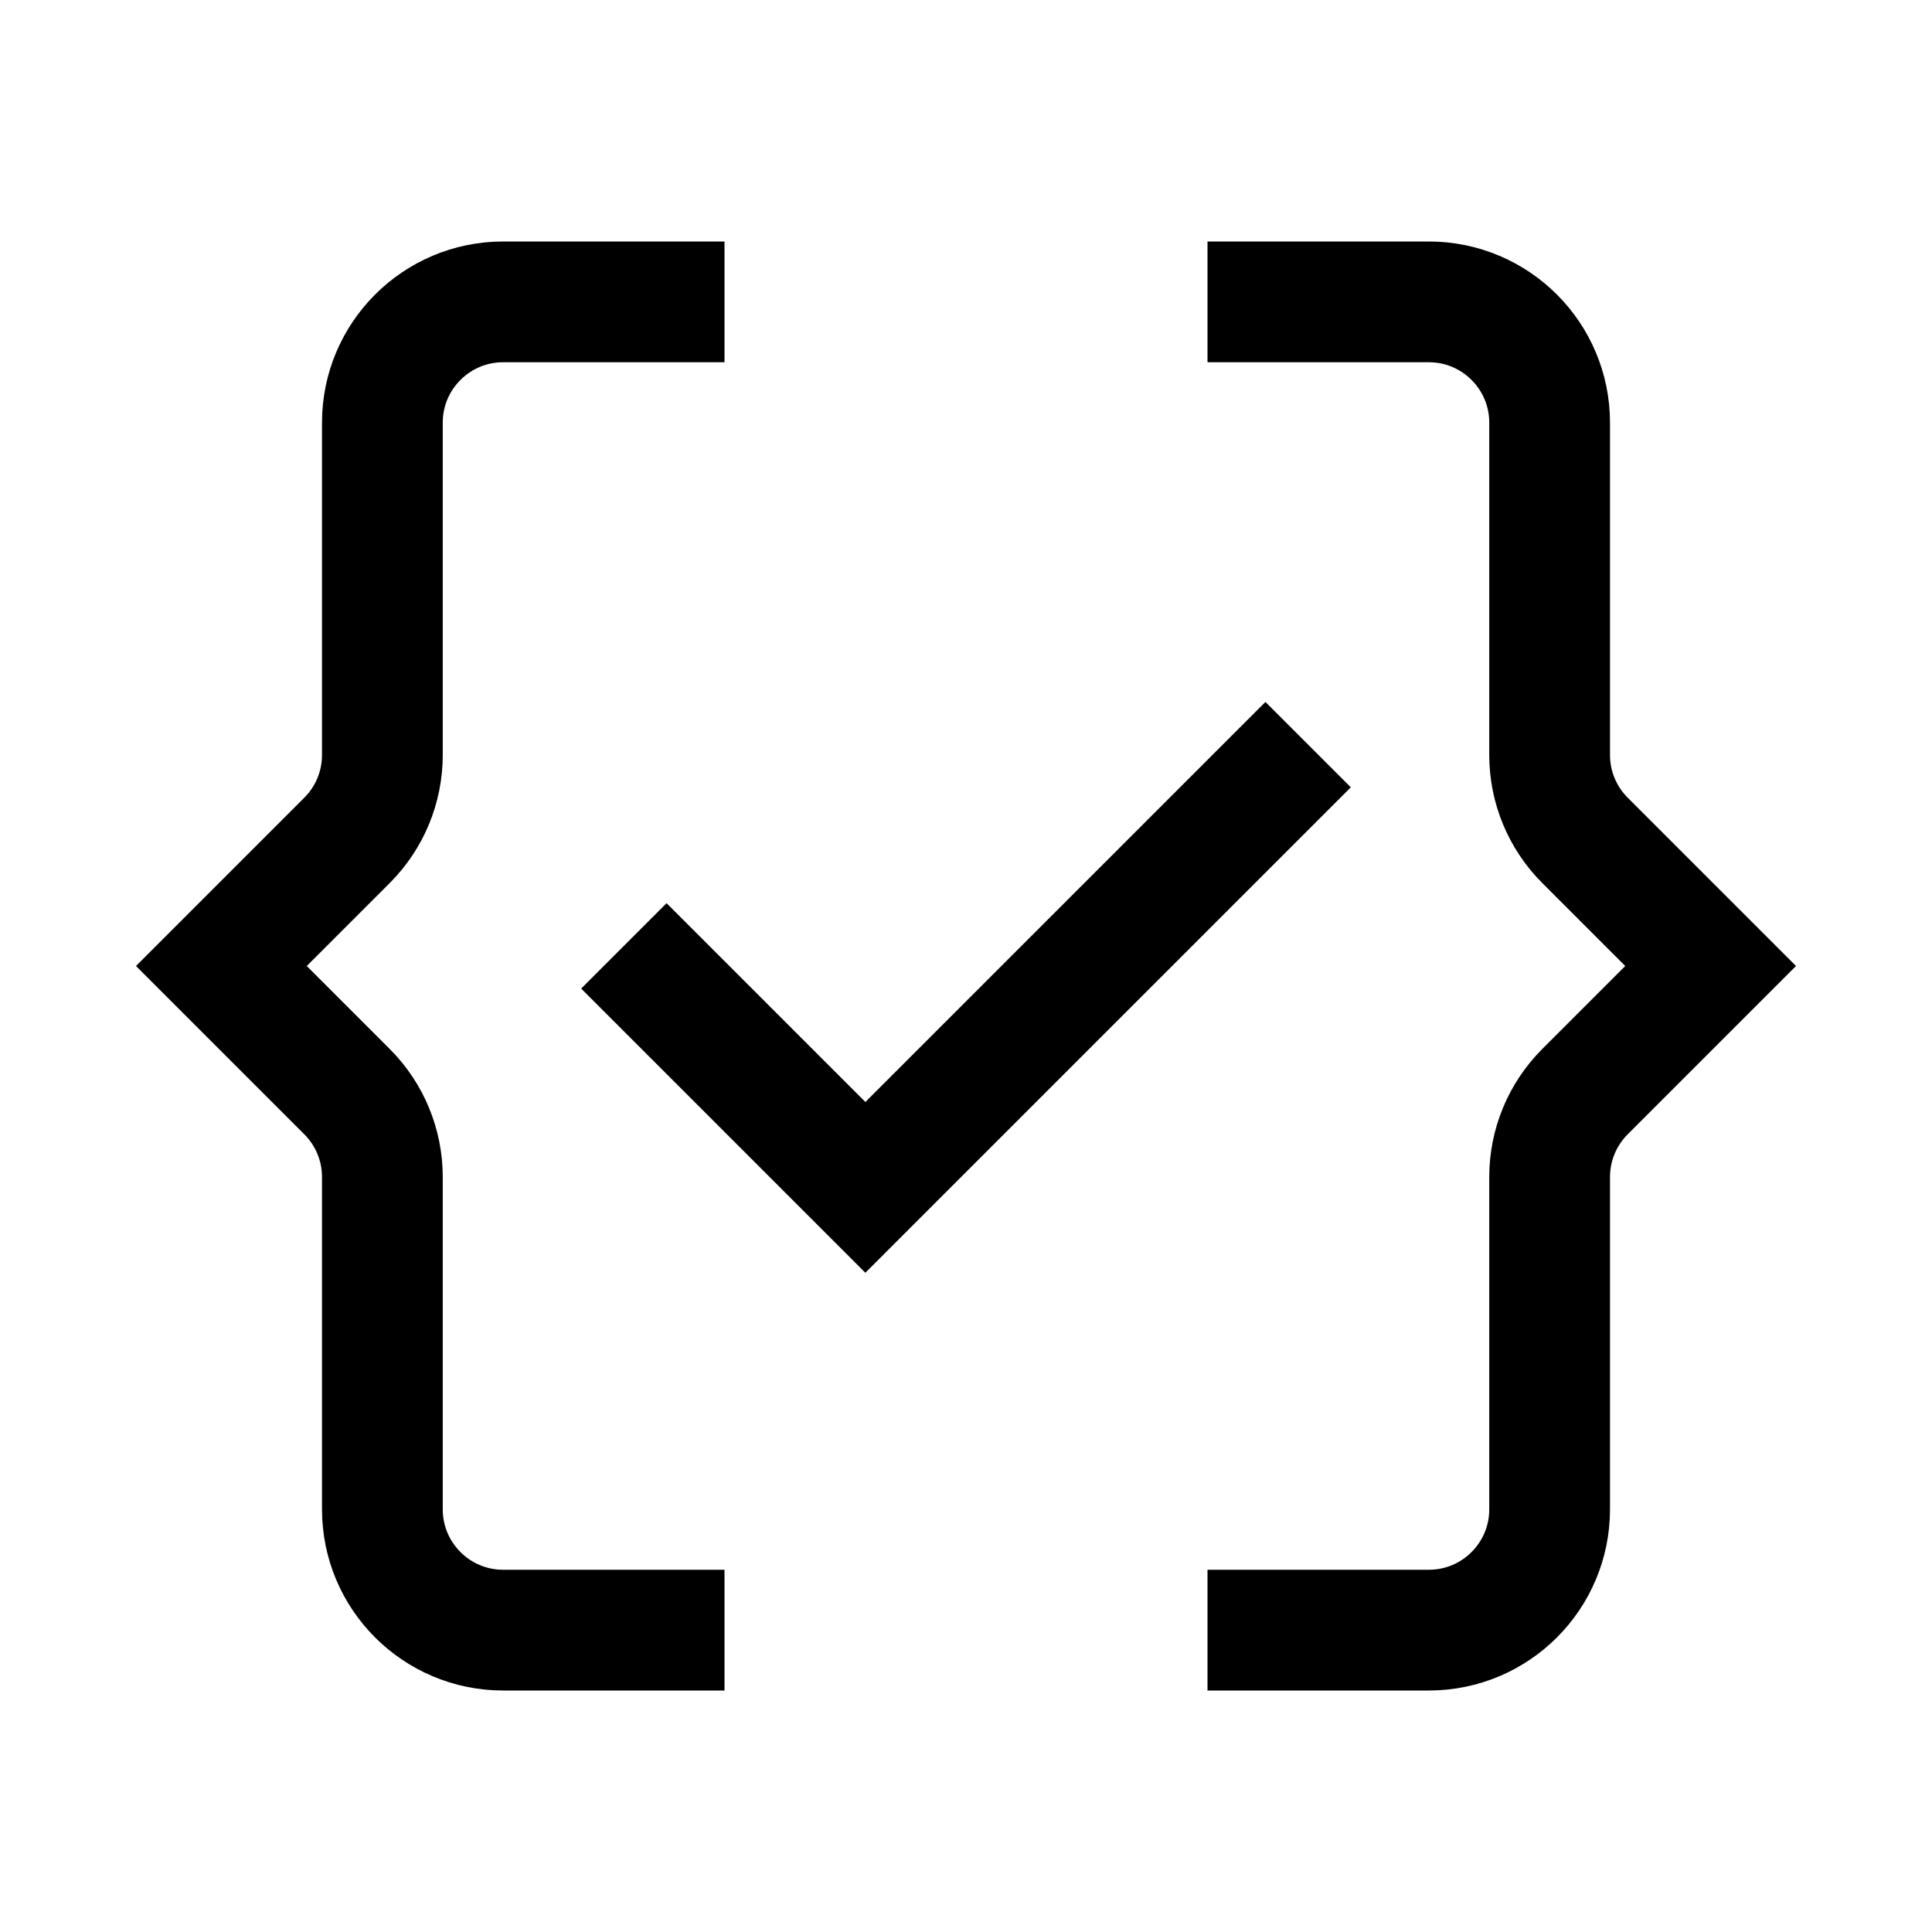
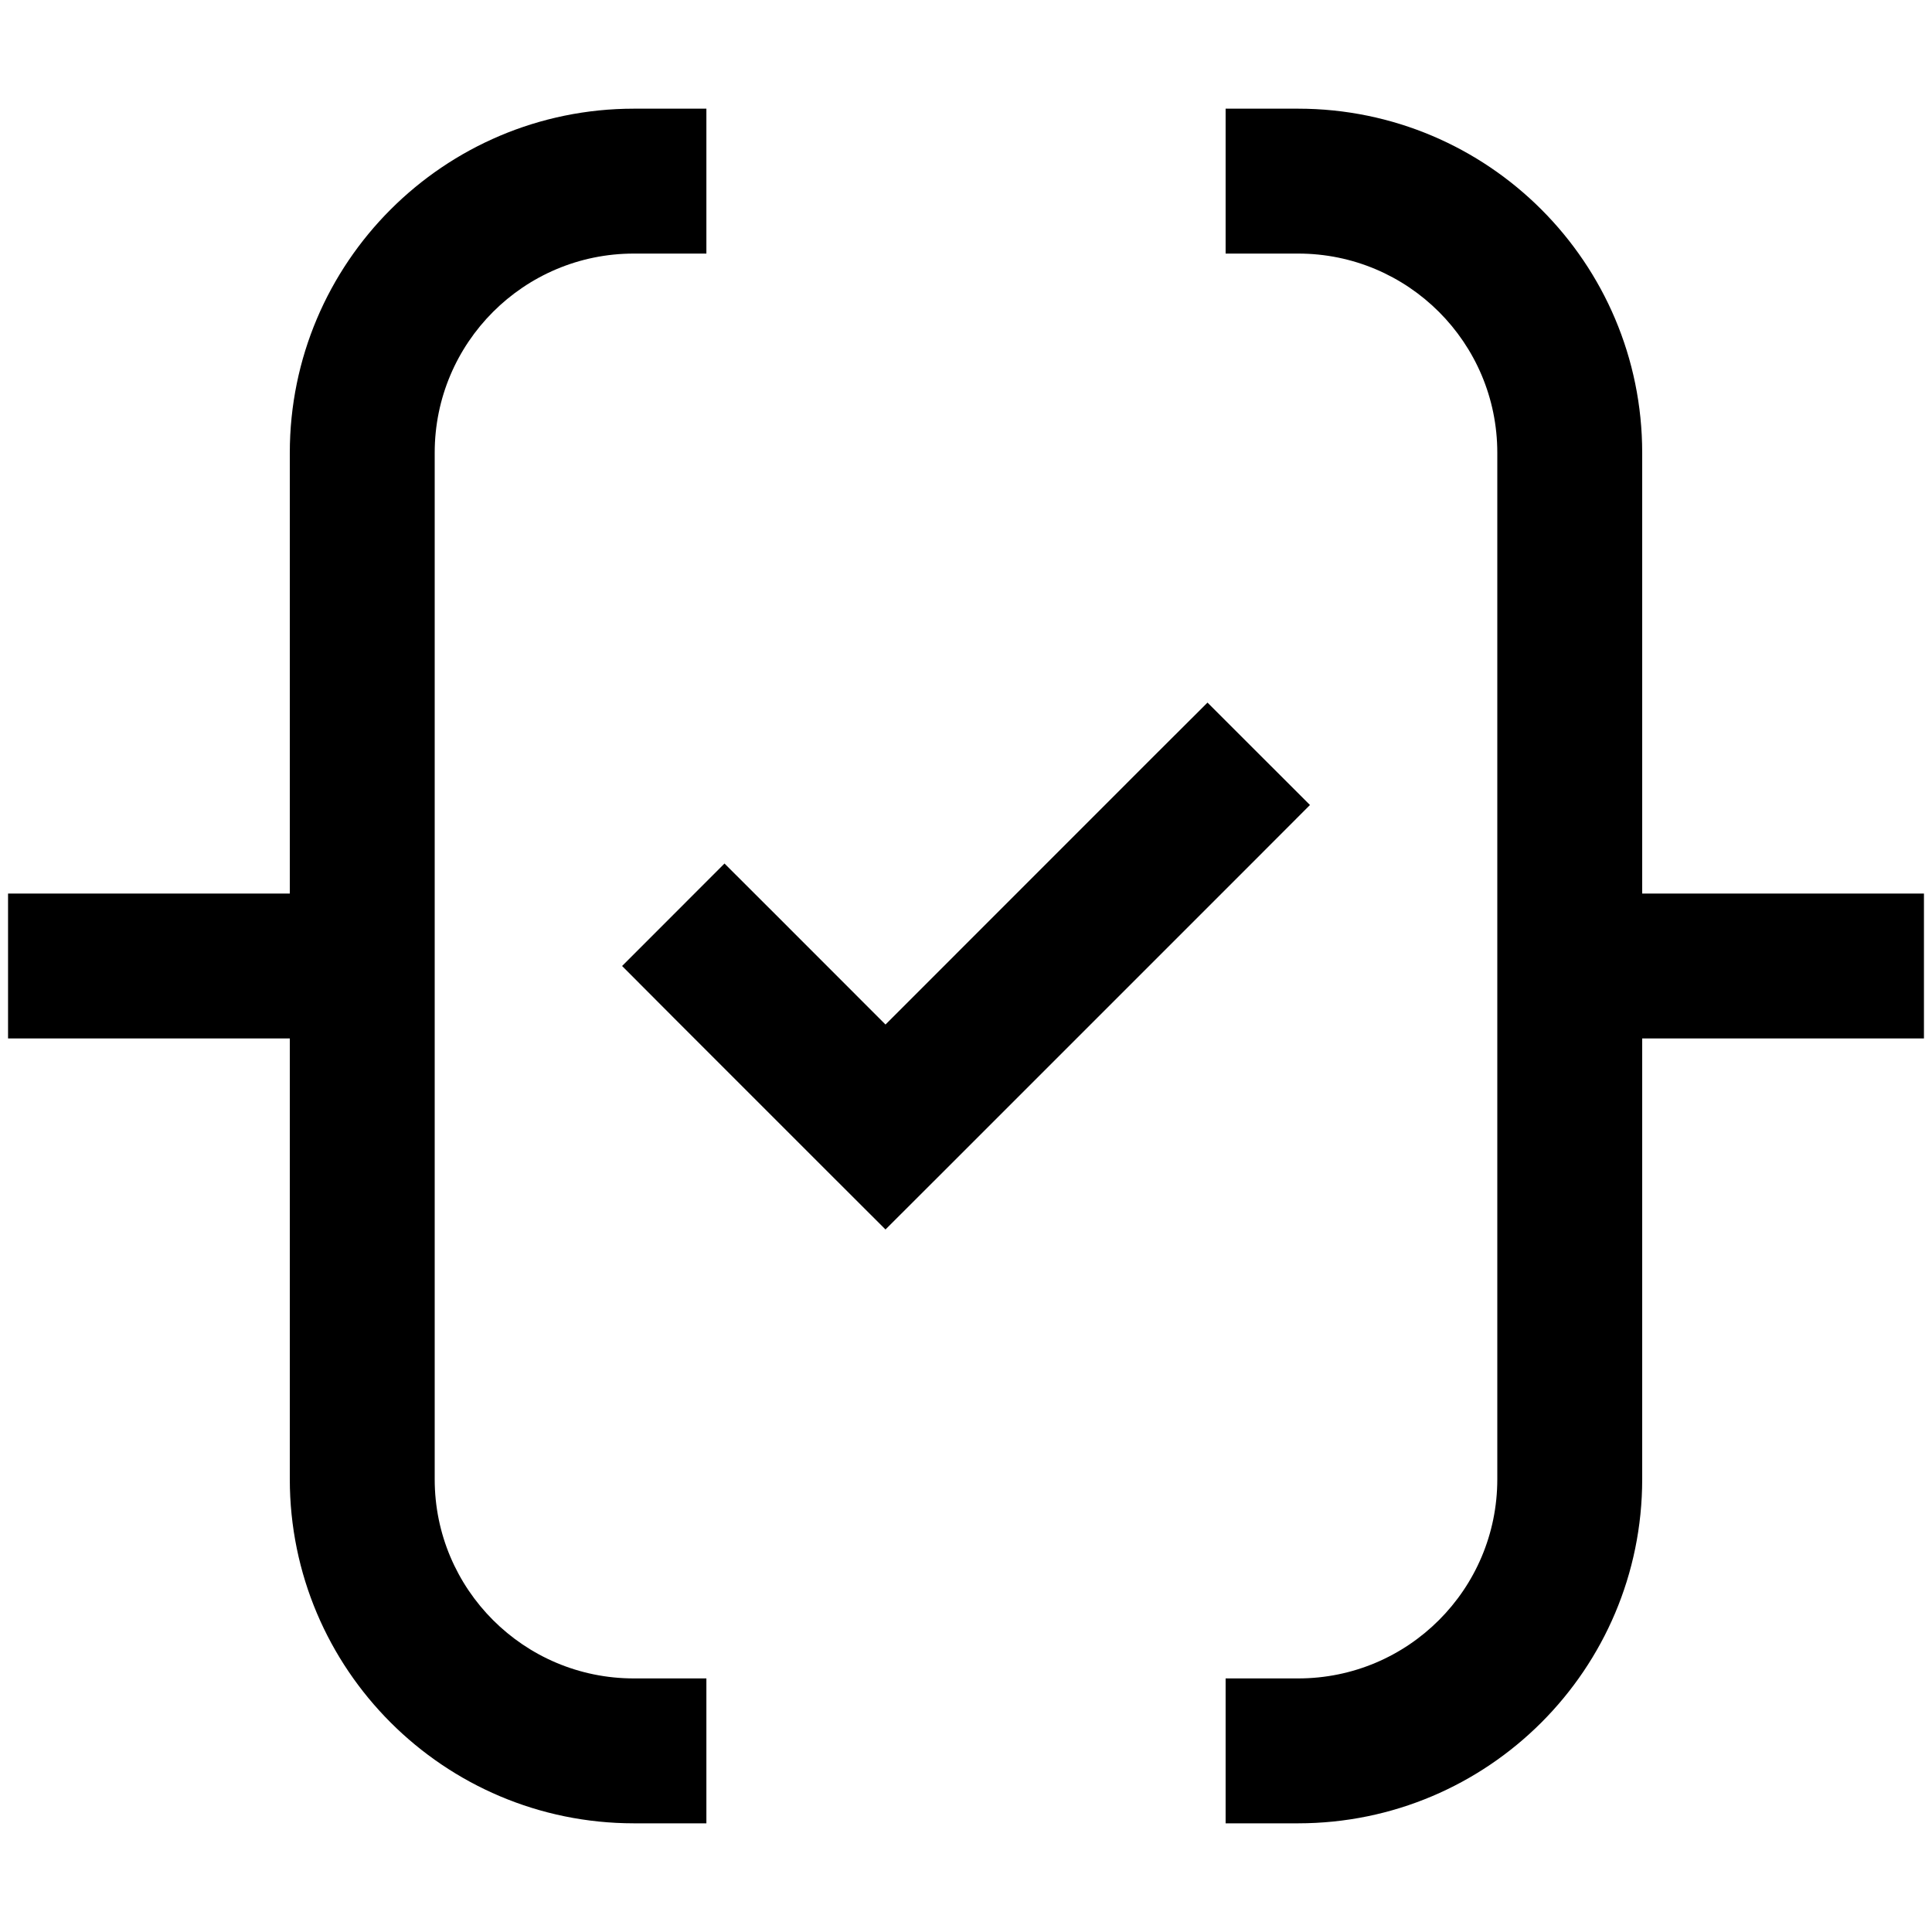
- <svg xmlns="http://www.w3.org/2000/svg" width="24" height="24" viewBox="0 0 24 24" fill="none">
-   <path d="M9 3.75H6.25C5.422 3.75 4.75 4.422 4.75 5.25V9.379C4.75 9.777 4.592 10.158 4.311 10.439L2.75 12L4.311 13.561C4.592 13.842 4.75 14.223 4.75 14.621V18.75C4.75 19.578 5.422 20.25 6.25 20.25H9" stroke="currentColor" stroke-width="1.5" />
-   <path d="M15 3.75H17.75C18.578 3.75 19.25 4.422 19.25 5.25V9.379C19.25 9.777 19.408 10.158 19.689 10.439L21.25 12L19.689 13.561C19.408 13.842 19.25 14.223 19.25 14.621V18.75C19.25 19.578 18.578 20.25 17.75 20.25H15" stroke="currentColor" stroke-width="1.5" />
-   <path d="M7.75 11.75L10.75 14.75L16.25 9.25" stroke="currentColor" stroke-width="1.5" />
+ <svg xmlns="http://www.w3.org/2000/svg" viewBox="0 0 24 24" fill="currentColor">
+   <path d="M8.775 3.15h-.9A2.474 2.474 0 0 0 5.4 5.625v12.75a2.474 2.474 0 0 0 2.475 2.475h.9v1.8h-.9A4.276 4.276 0 0 1 3.6 18.375V12.9H.1v-1.8h3.5V5.625A4.276 4.276 0 0 1 7.875 1.35h.9zm7.35-1.8A4.276 4.276 0 0 1 20.4 5.625V11.1h3.5v1.8h-3.5v5.475a4.276 4.276 0 0 1-4.275 4.275h-.9v-1.8h.9a2.474 2.474 0 0 0 2.475-2.475V5.625a2.474 2.474 0 0 0-2.475-2.475h-.9v-1.8zm.148 8.65-.636.637-4 4-.637.636-.637-.636-2-2L7.728 12 9 10.727l.637.636L11 12.727l3.363-3.364.637-.635z" />
</svg>
